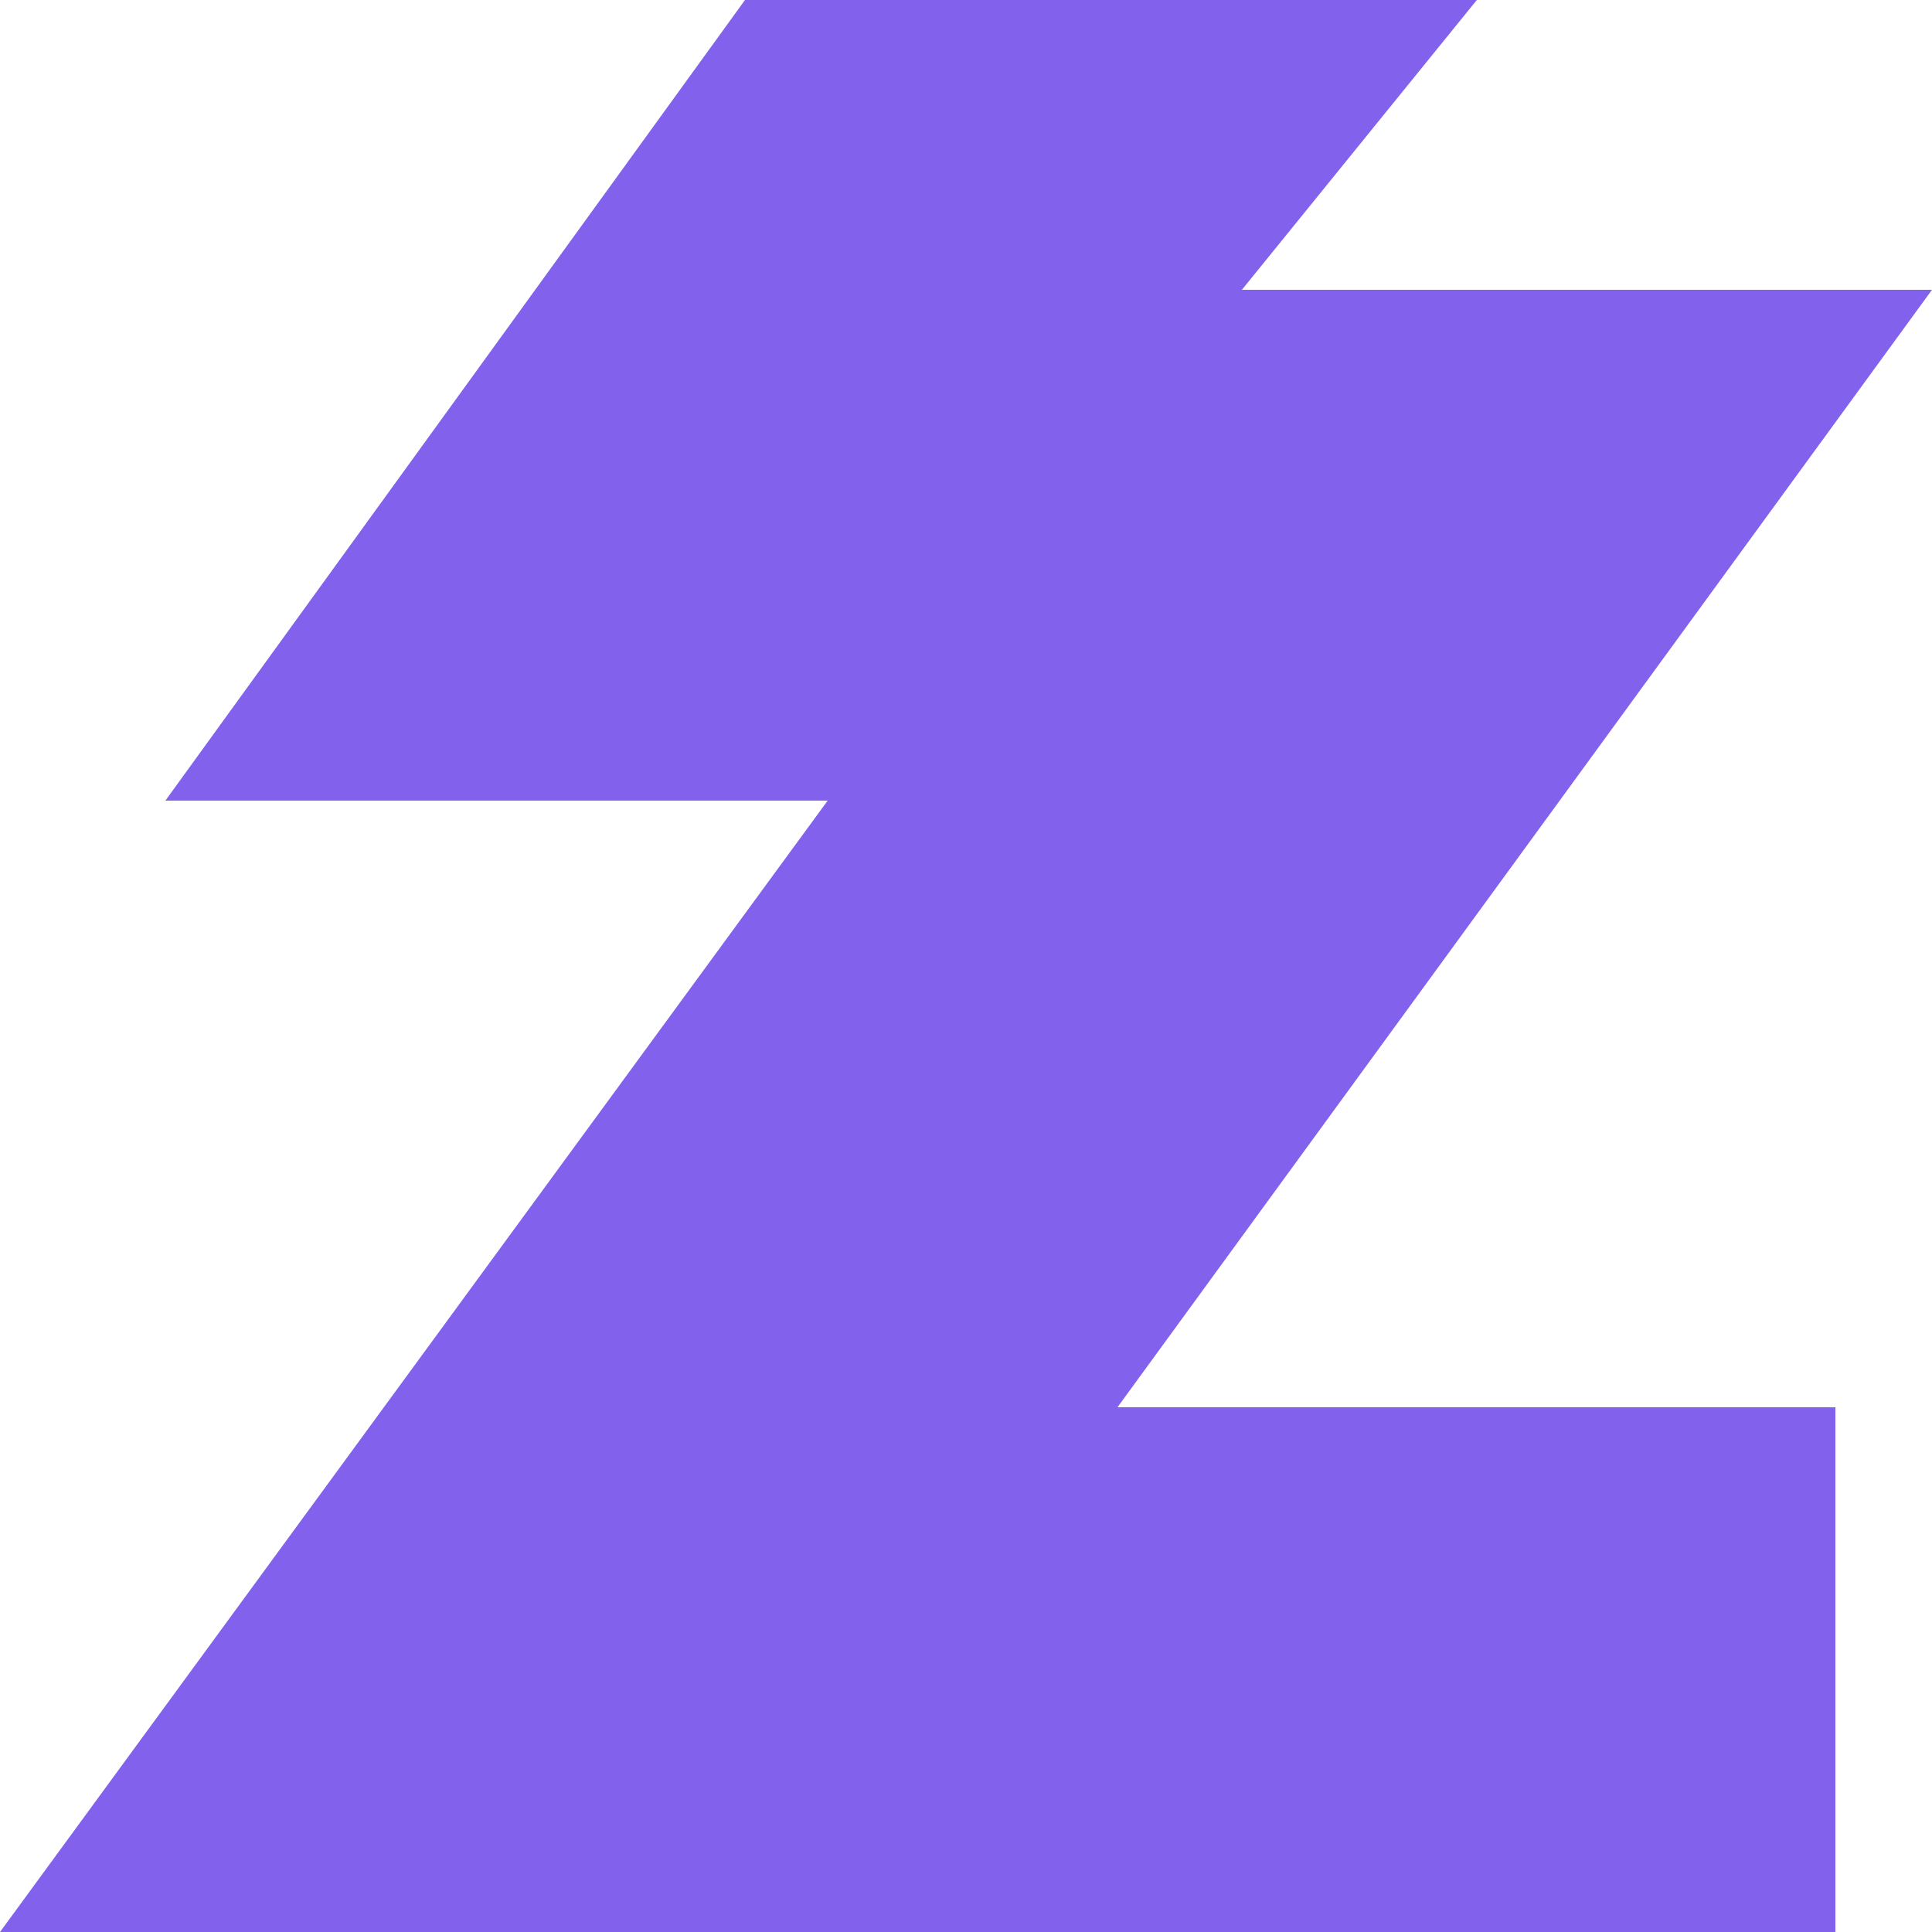
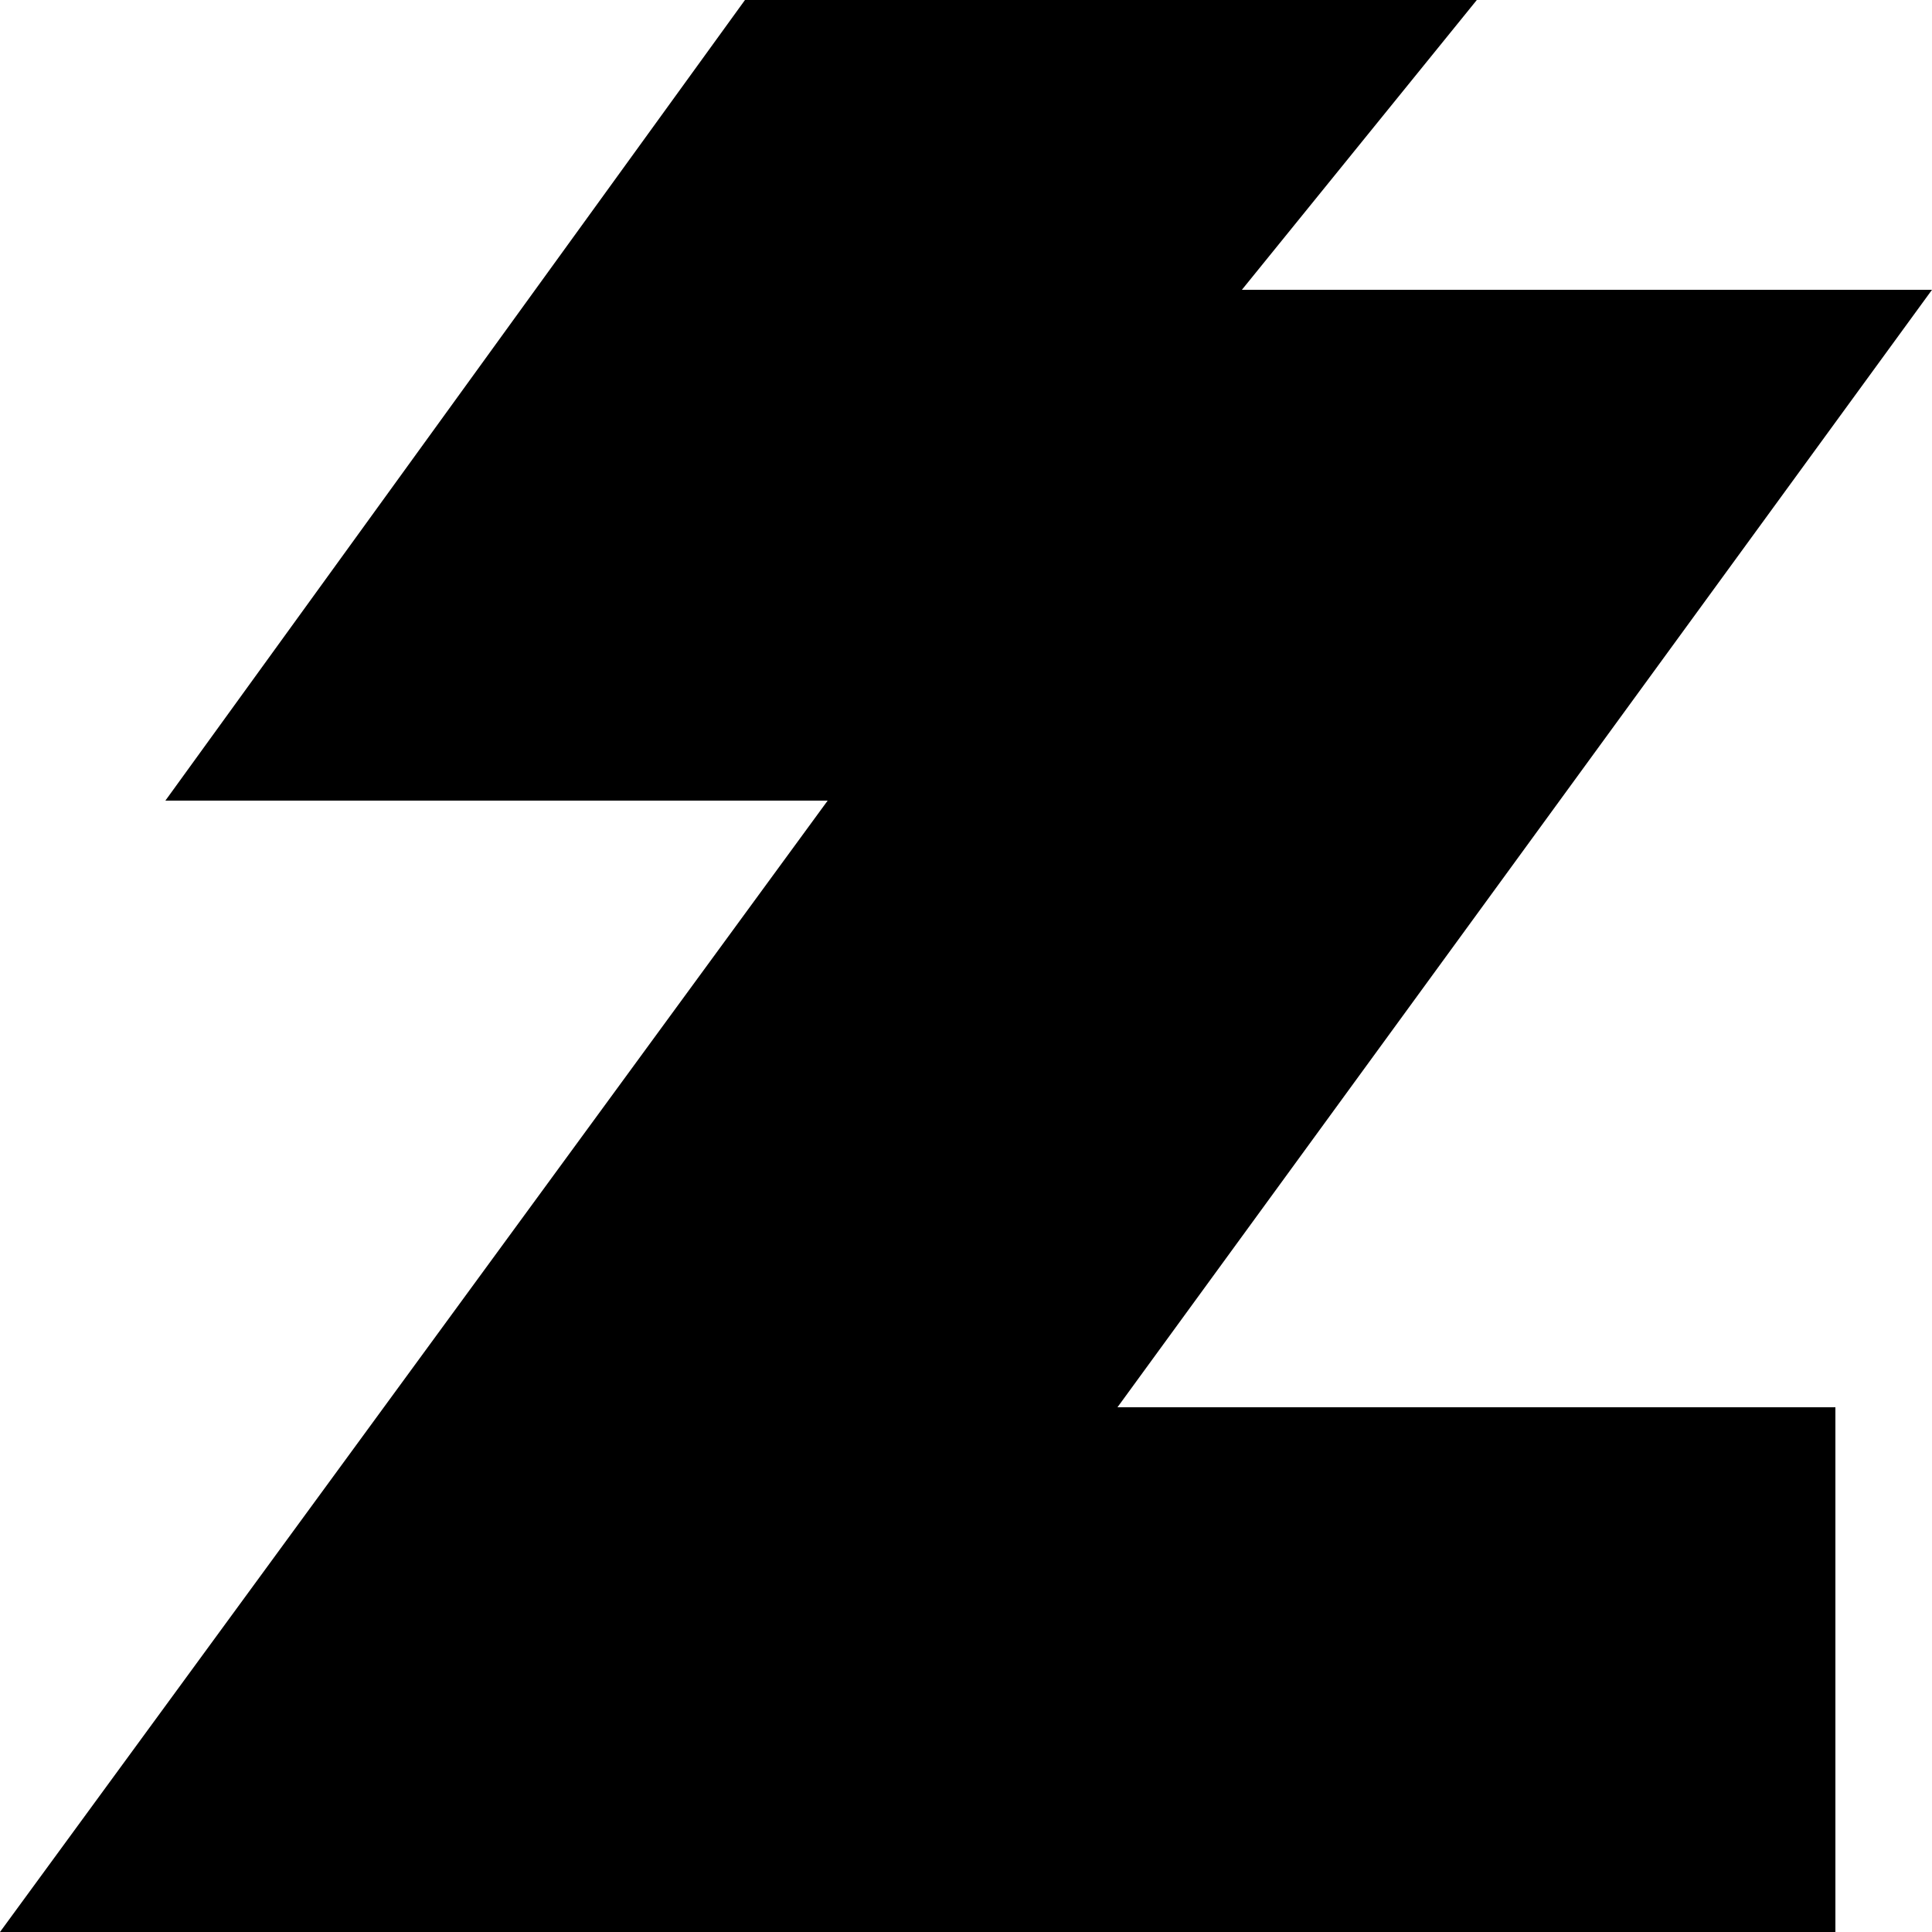
<svg xmlns="http://www.w3.org/2000/svg" id="_레이어_1" data-name="레이어 1" viewBox="0 0 25 25">
  <defs>
    <style>
      .cls-1 {
-         fill: #8261ec;
+         fill: currentColor;
        stroke-width: 0px;
      }
    </style>
  </defs>
  <polygon class="cls-1" points="9.64 0 2.14 10.36 10.71 10.36 0 25 23.75 25 23.75 18.21 14.46 18.21 25 3.75 16.07 3.75 19.11 0 9.64 0" />
</svg>
